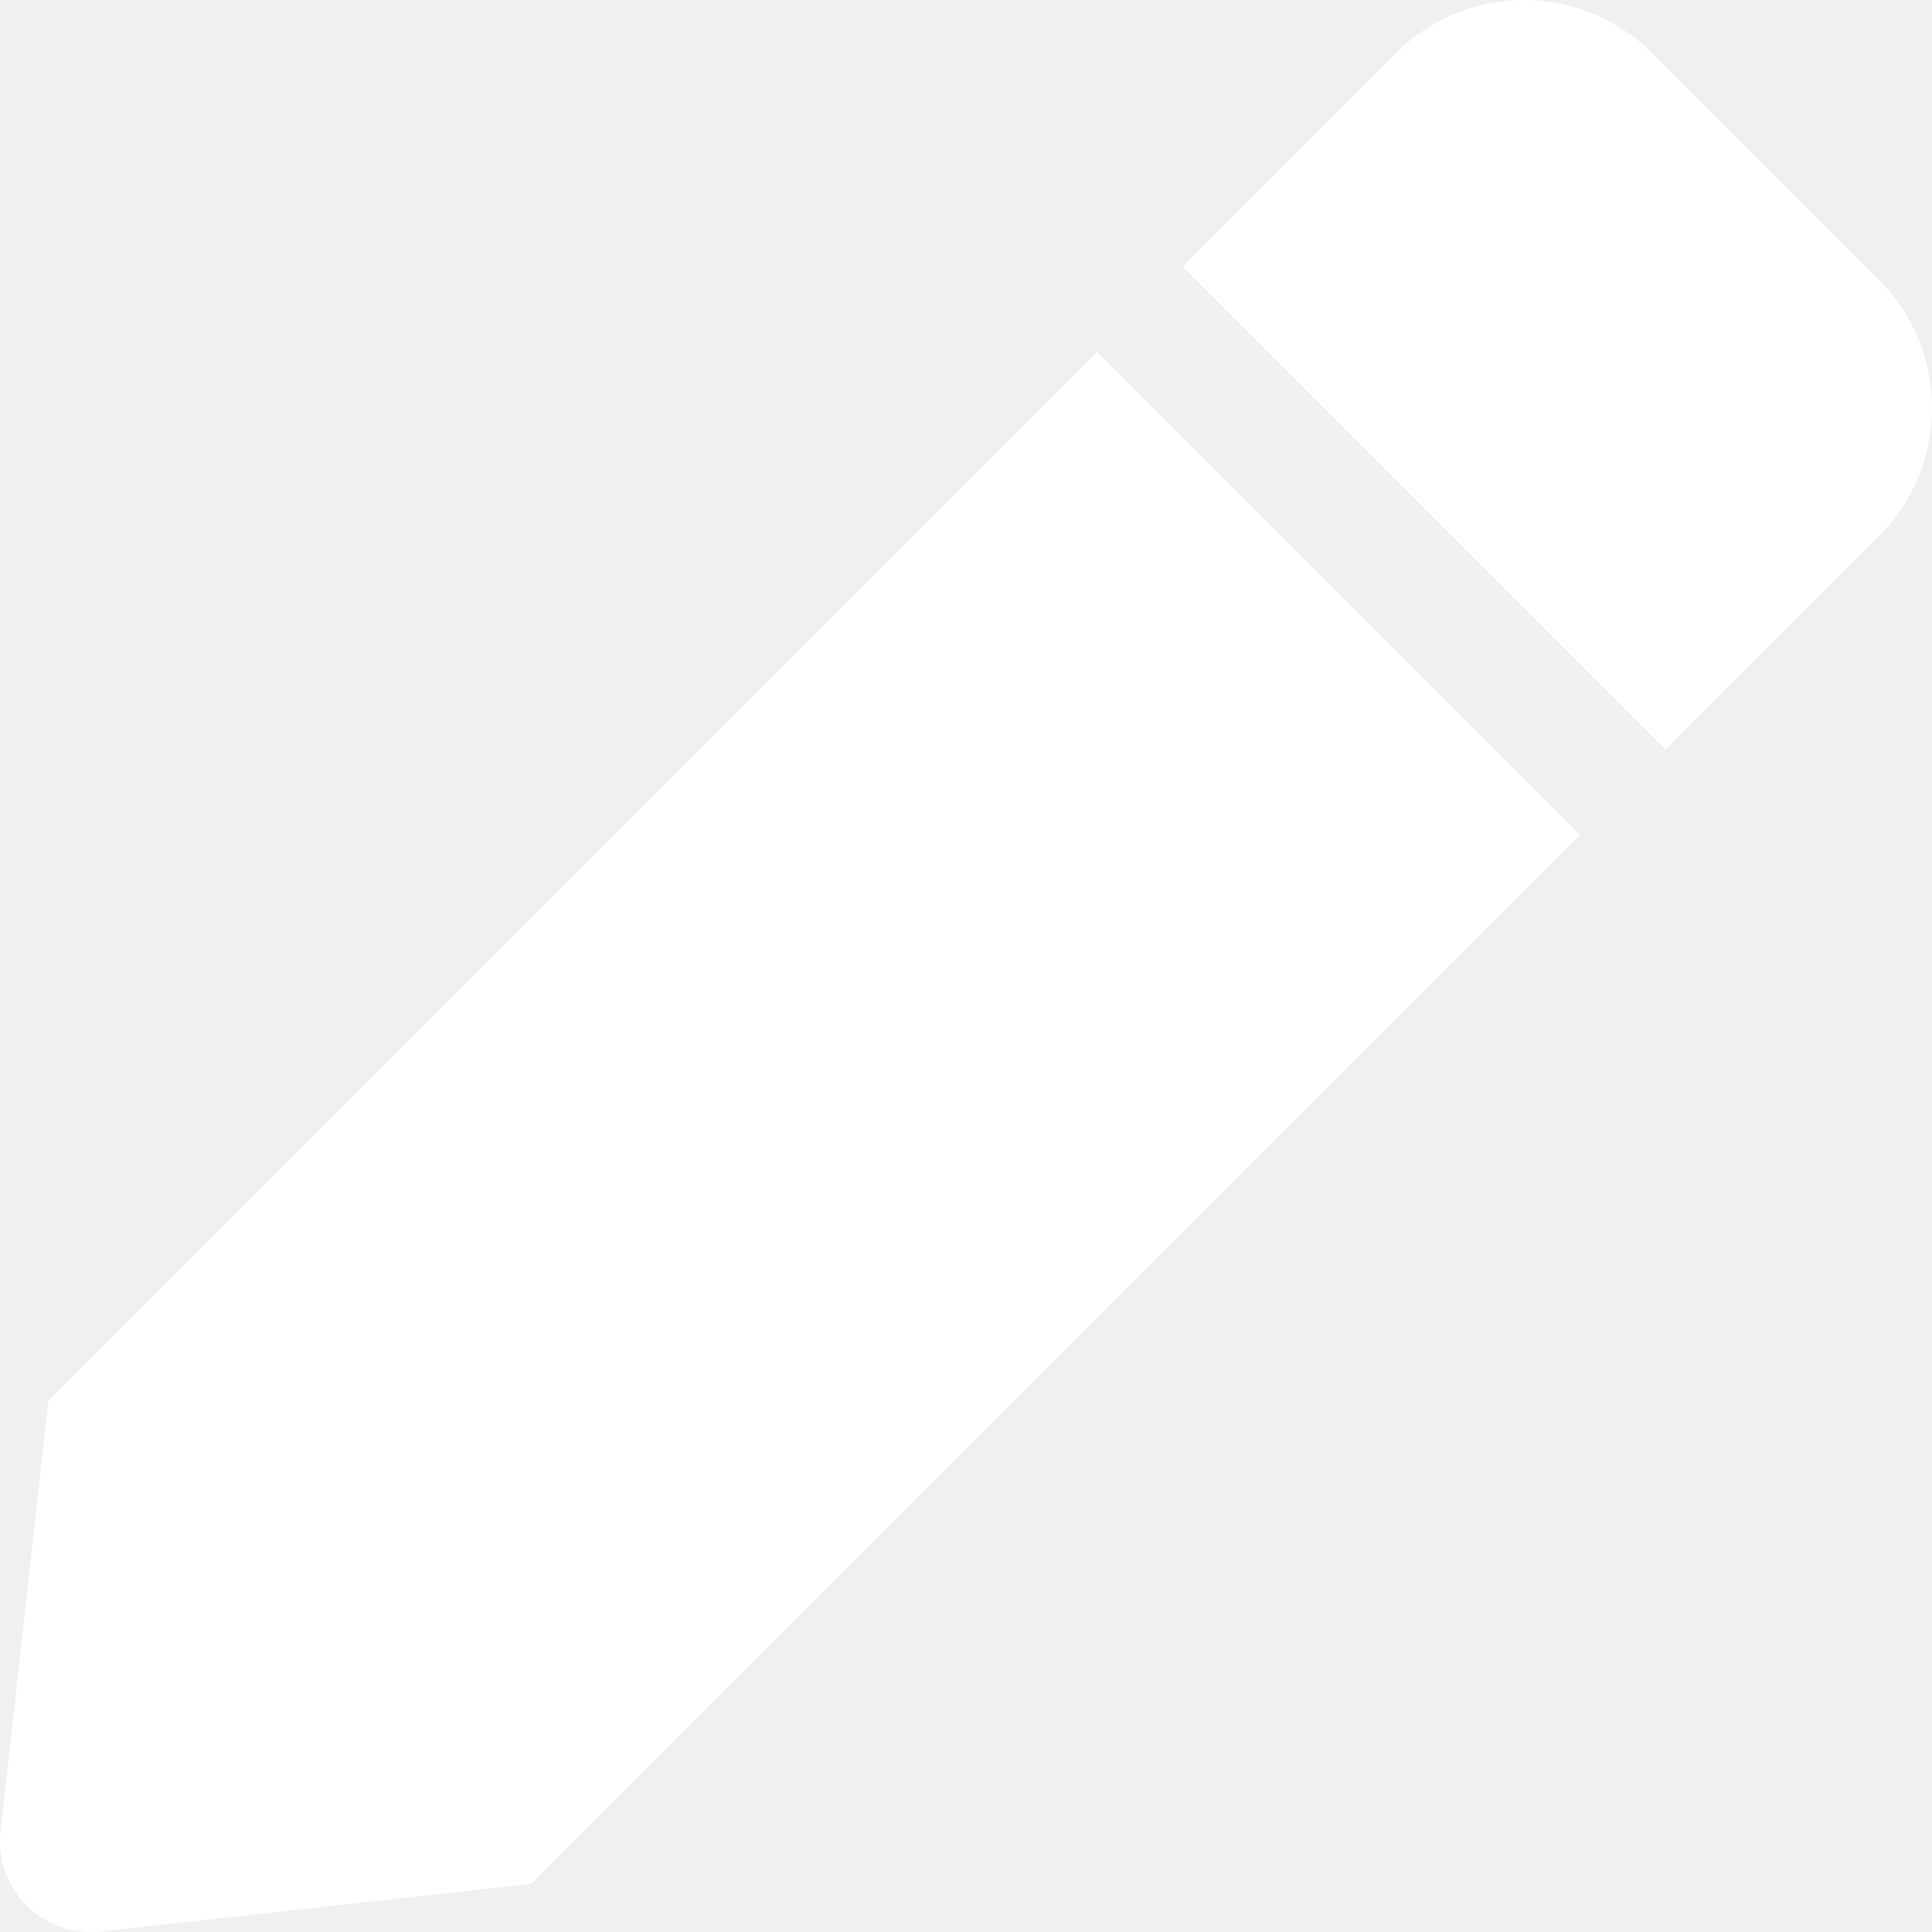
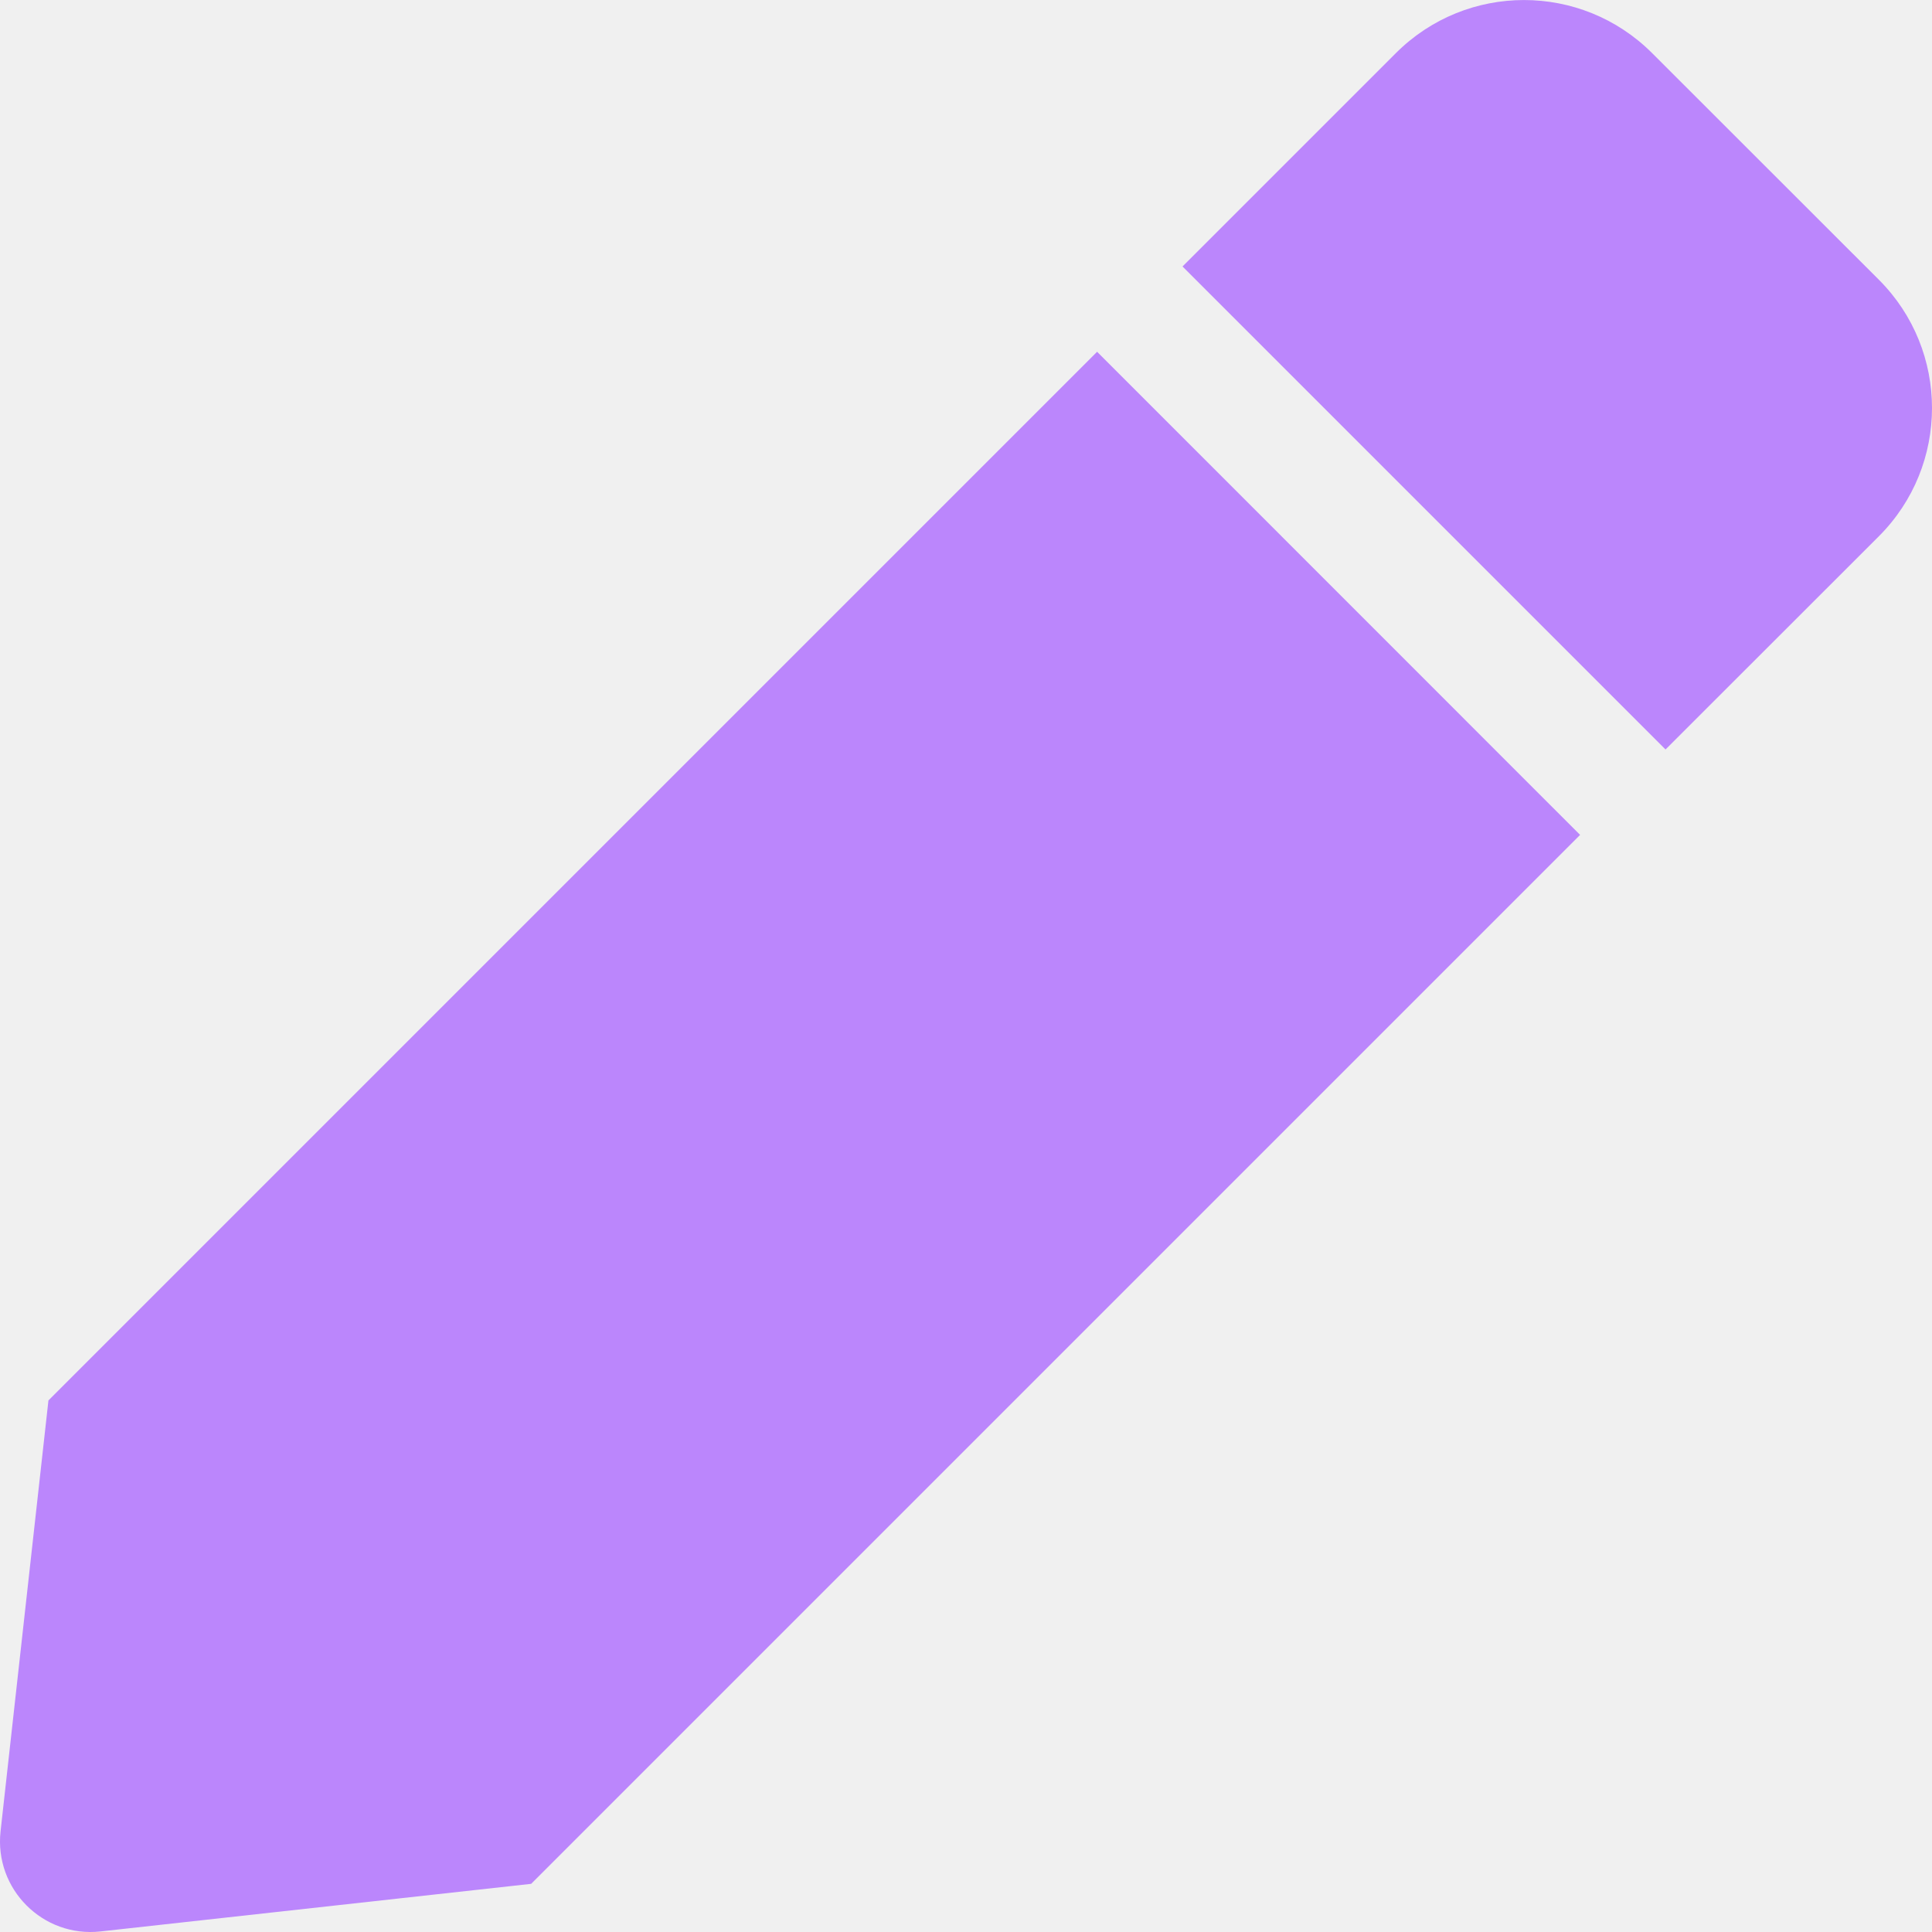
<svg xmlns="http://www.w3.org/2000/svg" width="14" height="14" viewBox="0 0 14 14" fill="none">
-   <path d="M7.95 2.549L11.45 6.05L3.849 13.651L0.728 13.996C0.311 14.042 -0.042 13.689 0.004 13.271L0.351 10.148L7.95 2.549ZM13.616 2.028L11.972 0.385C11.459 -0.128 10.628 -0.128 10.115 0.385L8.569 1.931L12.069 5.431L13.616 3.885C14.128 3.372 14.128 2.541 13.616 2.028Z" fill="white" />
+   <path d="M7.95 2.549L11.45 6.05L3.849 13.651L0.728 13.996C0.311 14.042 -0.042 13.689 0.004 13.271L0.351 10.148L7.95 2.549ZM13.616 2.028L11.972 0.385C11.459 -0.128 10.628 -0.128 10.115 0.385L8.569 1.931L12.069 5.431L13.616 3.885C14.128 3.372 14.128 2.541 13.616 2.028Z" fill="#BB86FC" />
</svg>
